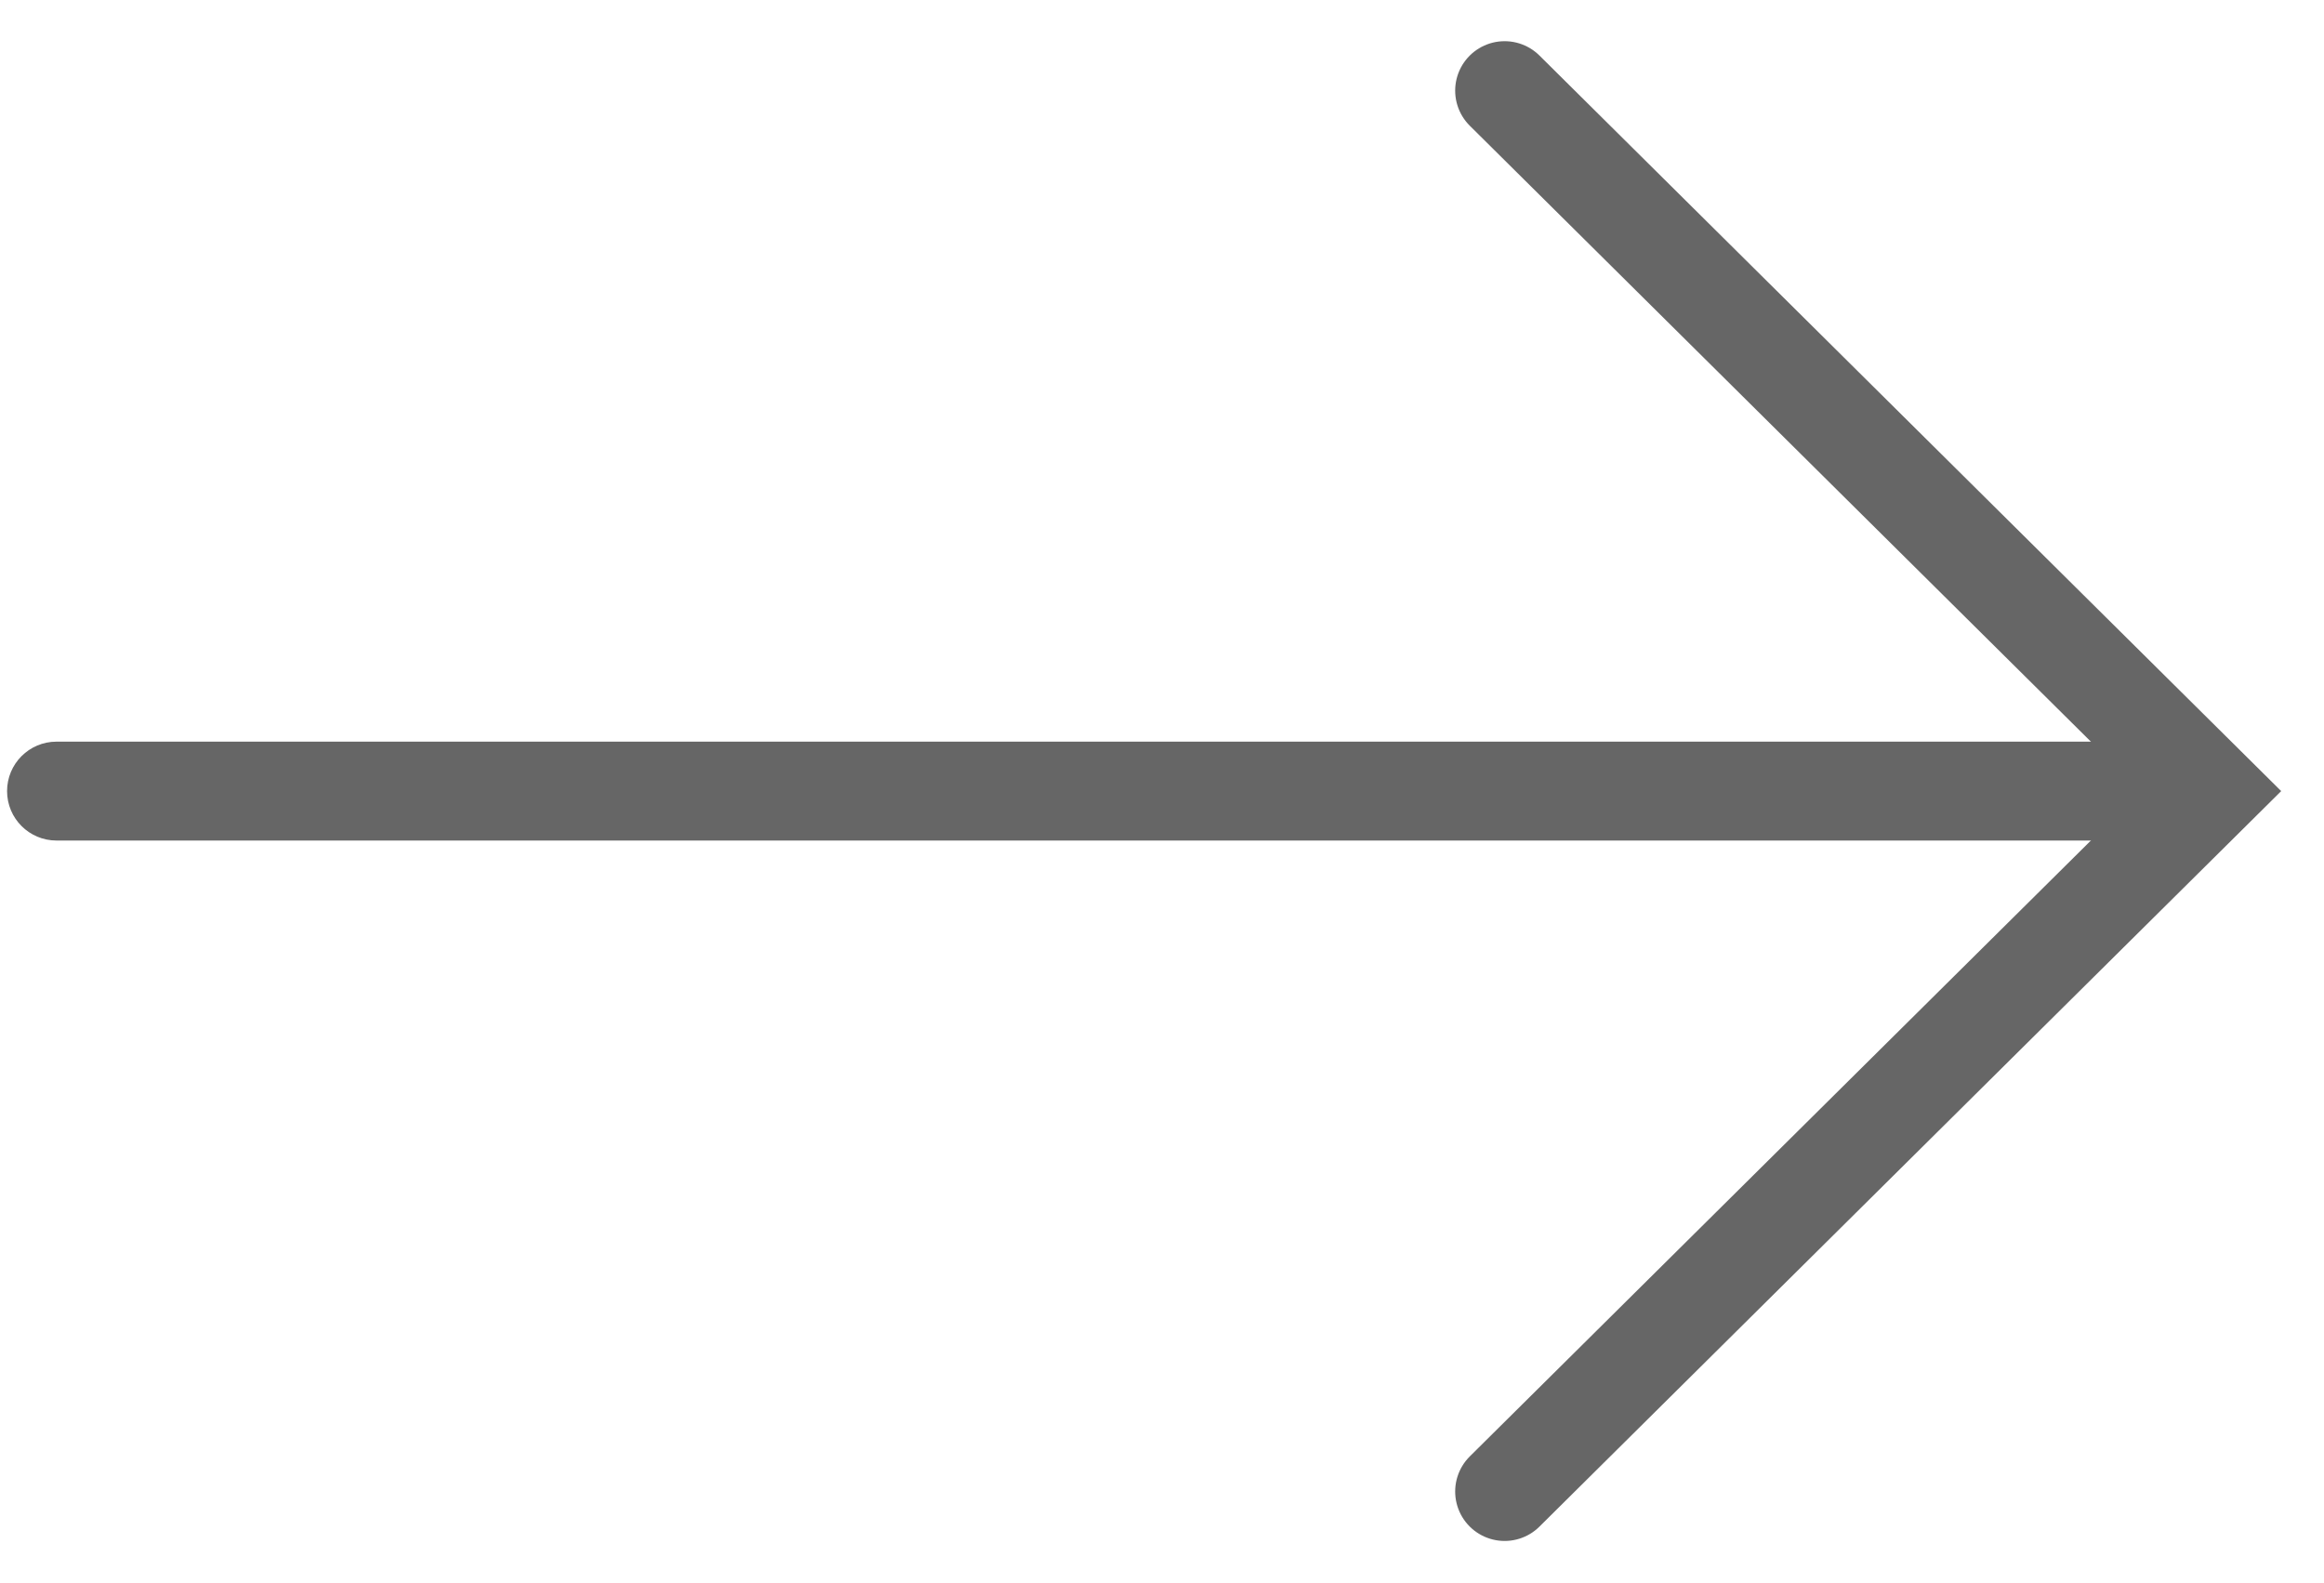
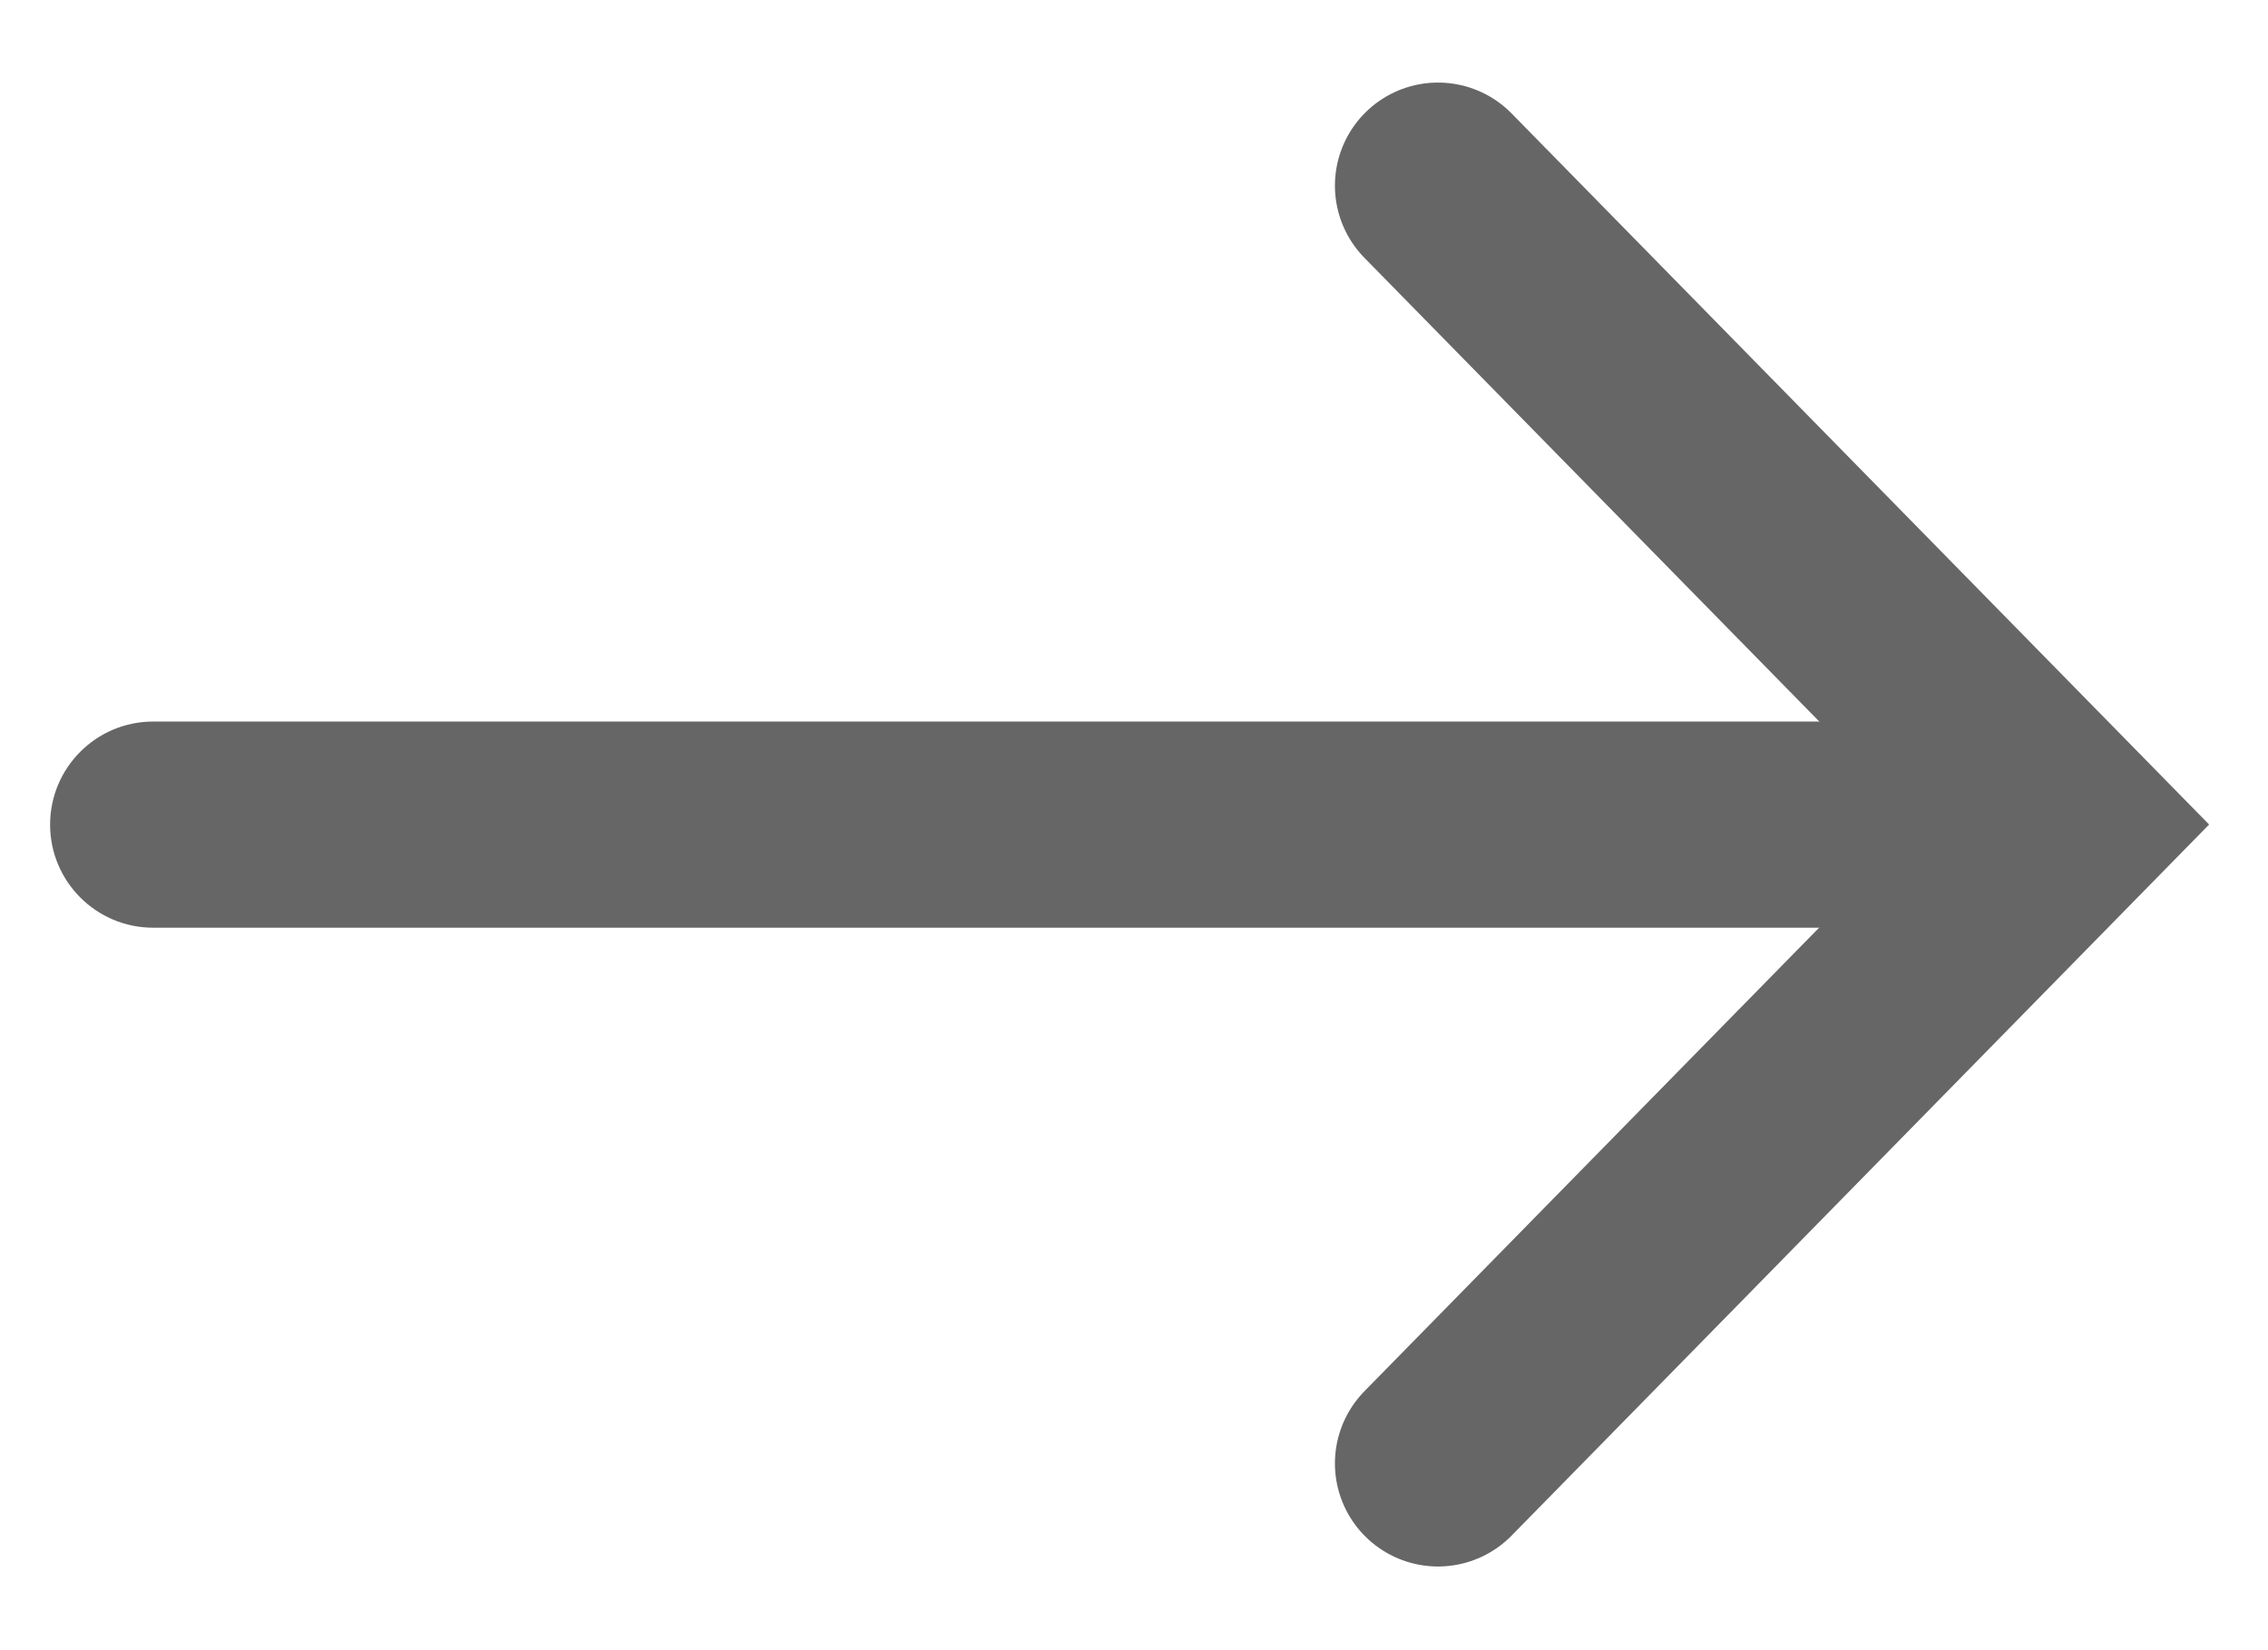
- <svg xmlns="http://www.w3.org/2000/svg" width="47" height="32" viewBox="0 0 47 32" fill="none">
-   <path d="M1.143 15C0.59 15 0.143 15.448 0.143 16C0.143 16.552 0.59 17 1.143 17V15ZM44 15H1.143V17H44V15Z" fill="#666666" />
-   <path d="M30.429 1.833L44.714 16L30.429 30.166" stroke="#666666" stroke-width="2" stroke-linecap="round" />
+ <svg xmlns="http://www.w3.org/2000/svg" width="22" height="16" viewBox="0 0 22 16" fill="none">
+   <path d="M1.486 9C0.934 9 0.486 8.552 0.486 8C0.486 7.448 0.934 7 1.486 7L1.486 9ZM19.723 9L1.486 9L1.486 7L19.723 7L19.723 9Z" fill="#666666" />
+   <path d="M13.949 14.197L20.028 7.999L13.949 1.801" stroke="#666666" stroke-width="2" stroke-linecap="round" />
</svg>
